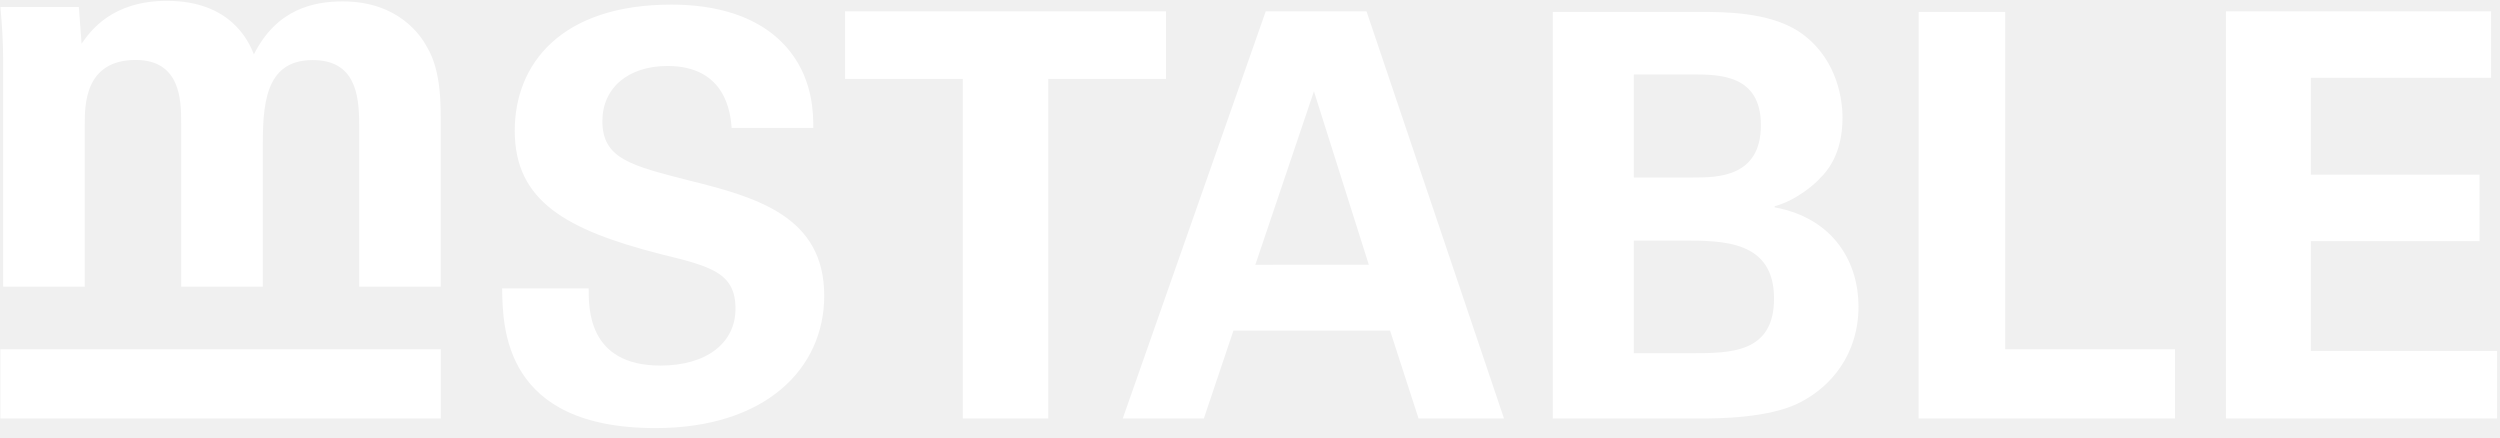
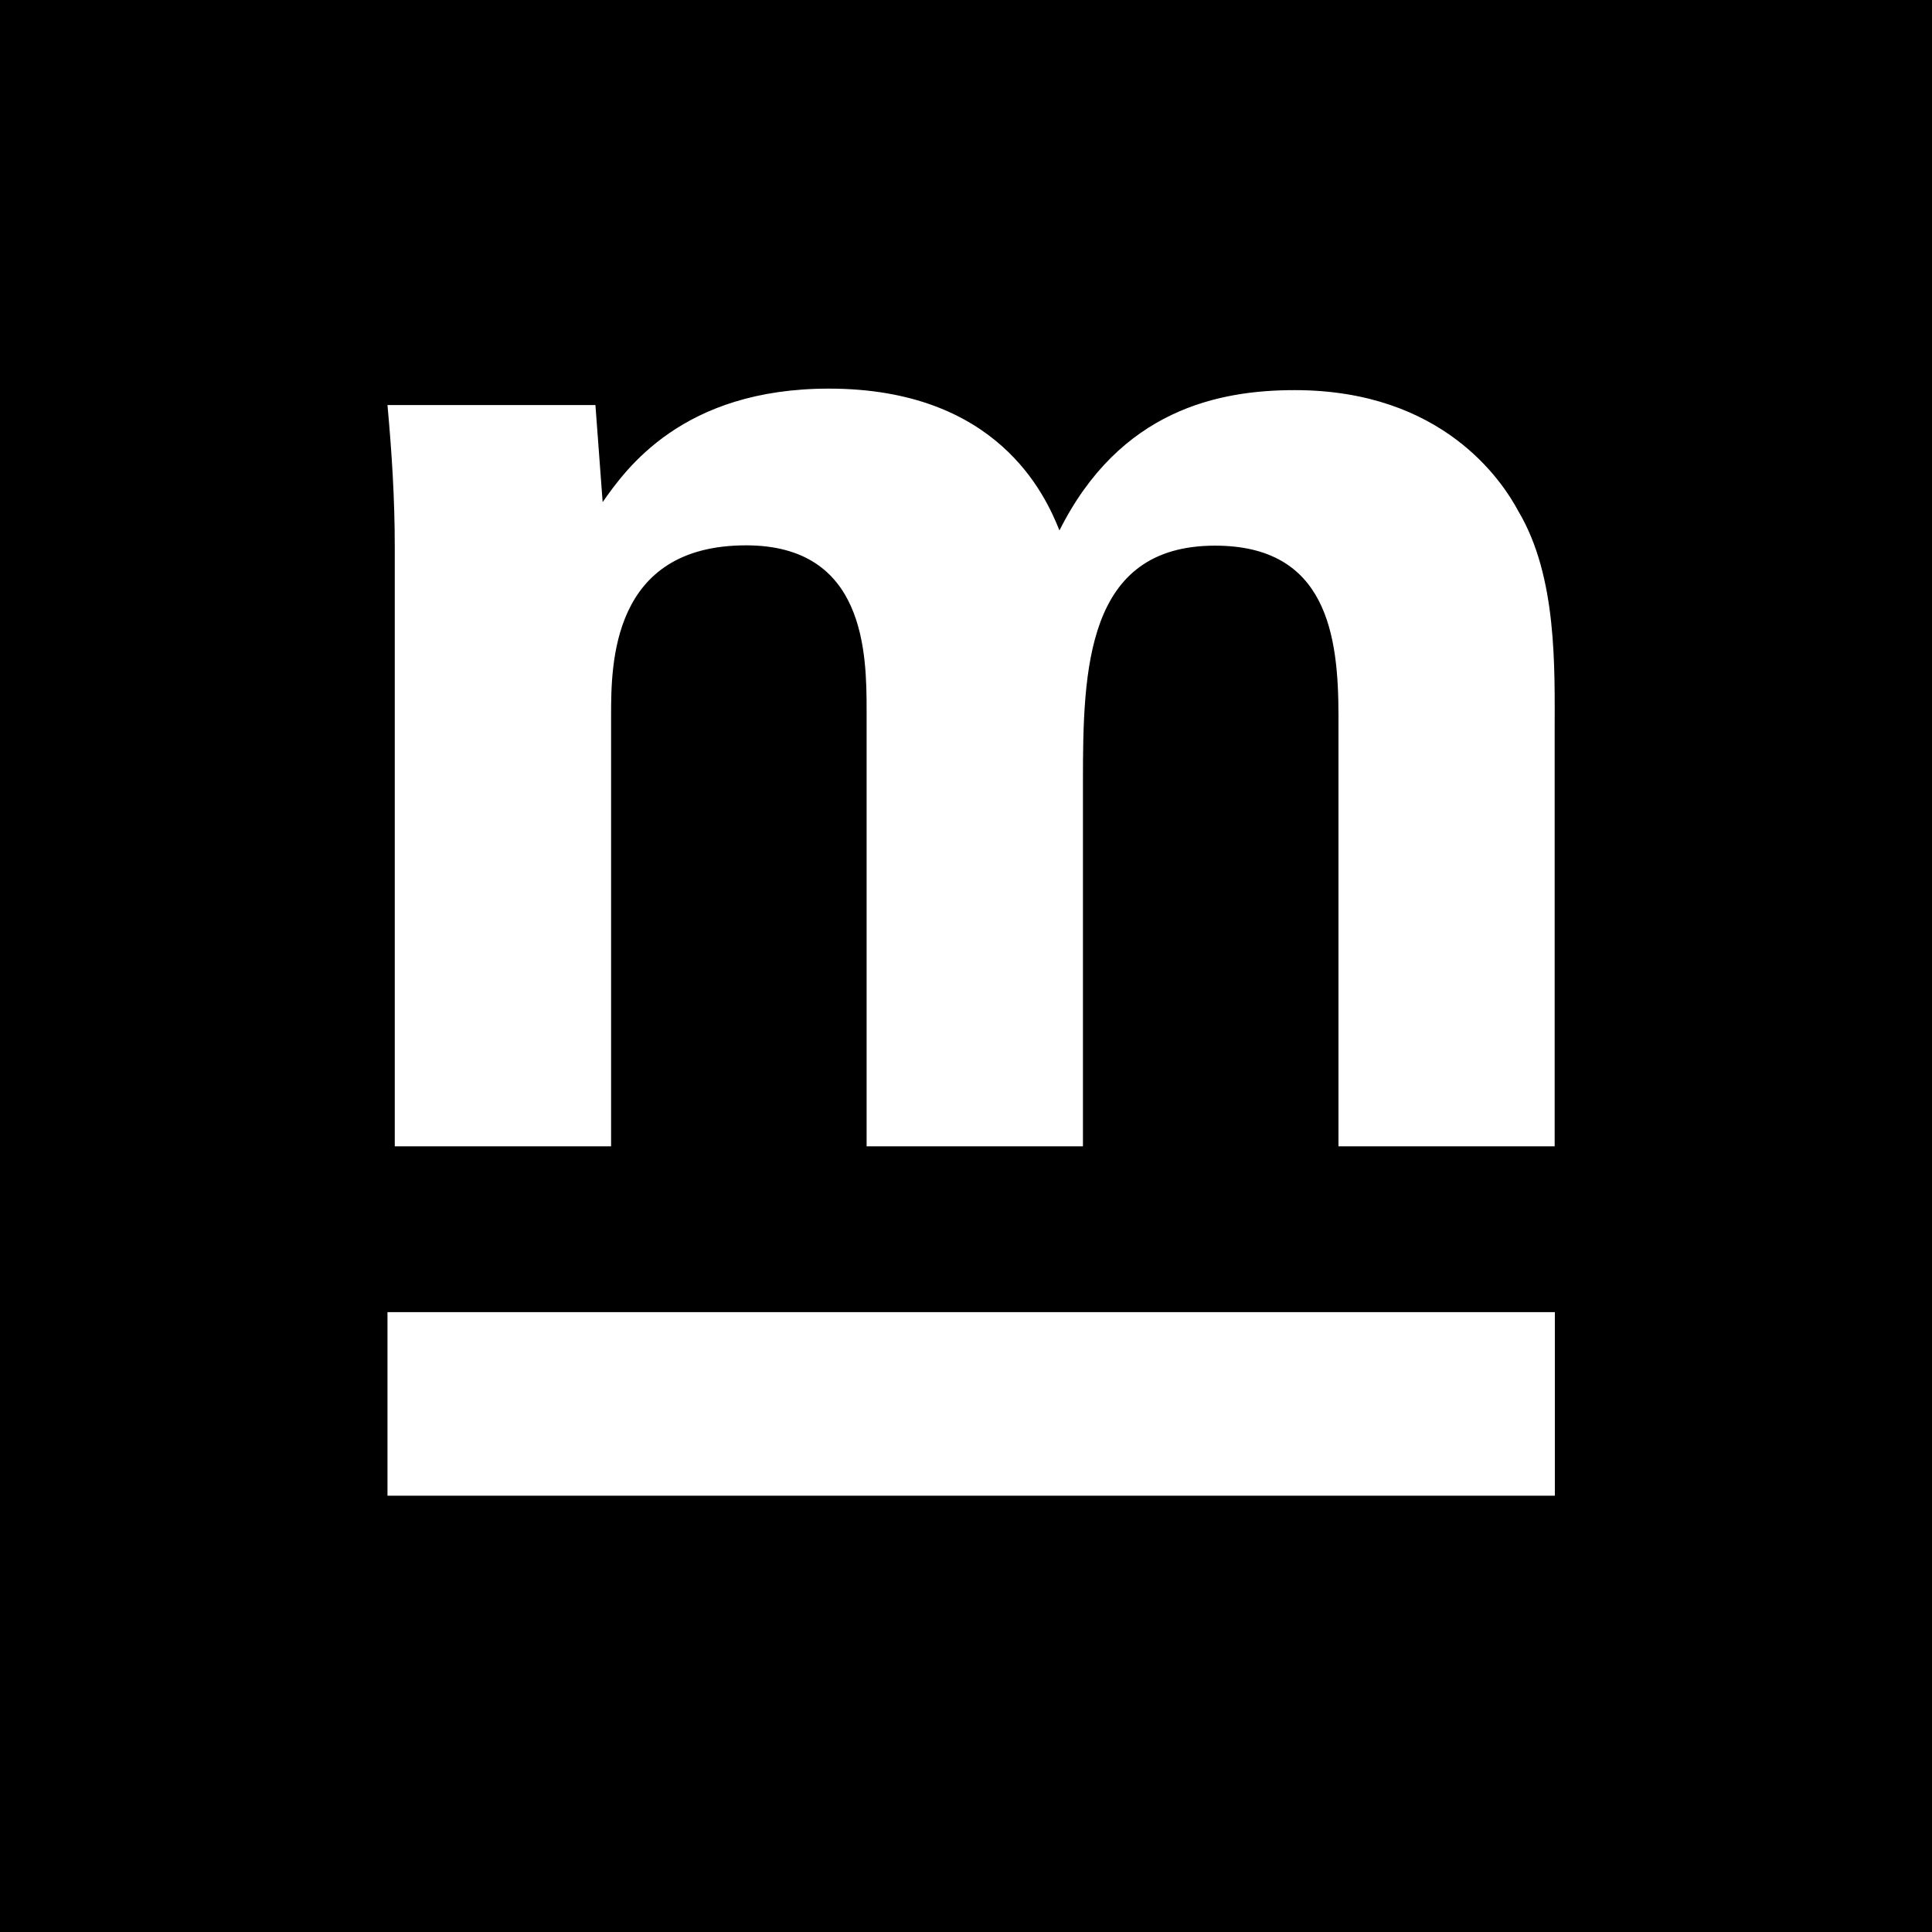
- <svg xmlns="http://www.w3.org/2000/svg" viewBox="0 0 343 60" fill="white">
-   <path d="M80.768 39.572C80.768 42.201 80.617 50.157 90.615 50.157C96.928 50.157 100.91 47.067 100.91 42.356C100.91 37.409 97.527 36.543 90.615 34.861C77.687 31.538 70.623 27.599 70.623 17.94C70.623 8.743 77.012 0.632 92.116 0.632C97.769 0.632 104.44 1.946 108.501 7.2C111.583 11.217 111.583 15.699 111.583 17.553H100.382C100.235 15.615 99.632 9.053 91.588 9.053C86.177 9.053 82.646 12.066 82.646 16.626C82.646 21.793 86.629 22.729 94.443 24.738C103.84 27.062 113.084 29.685 113.084 40.577C113.084 50.623 104.968 58.734 89.936 58.734C69.122 58.734 68.971 44.981 68.893 39.572H80.768Z" />
-   <path d="M132.098 10.829H115.942V1.552H159.979V10.829H143.823V57.417H132.098V10.829Z" />
-   <path d="M187.486 1.552L206.35 57.417H194.625L190.718 45.362H169.226L165.168 57.417H154.04L173.66 1.552H187.486ZM187.8 36.321L180.272 12.531L172.231 36.327L187.8 36.321Z" />
-   <path d="M213.04 1.636H233.329C236.47 1.636 242.572 1.636 246.706 4.265C251.665 7.51 252.793 12.915 252.793 16.161C252.793 18.247 252.419 21.88 249.652 24.508C249.278 24.97 246.646 27.444 243.49 28.293V28.448C251.756 29.991 254.988 36.175 254.988 42.046C254.988 48.614 251.219 53.025 247.023 55.182C242.799 57.417 235.433 57.417 233.329 57.417H213.04V1.636ZM224.161 24.353H232.277C235.584 24.353 241.596 24.353 241.596 17.165C241.596 10.213 235.886 10.213 232.051 10.213H224.161V24.353ZM224.161 48.459H232.051C237.39 48.459 243.398 48.459 243.398 40.964C243.398 33.007 236.41 33.007 230.835 33.007H224.161V48.459Z" />
-   <path d="M263.239 1.636H275.114V47.916H298.409V57.417H263.233L263.239 1.636Z" />
-   <path d="M305.401 1.552H341.774V10.678H317.047V23.966H340.191V33.082H317.047V48.149H342.597V57.417H305.401V1.552Z" />
-   <path d="M0.433 8.304C0.433 5.834 0.282 3.438 0.056 0.964H10.819L11.193 5.989C12.39 4.287 15.311 0.115 22.902 0.115C31.621 0.115 34.099 5.605 34.837 7.455C37.978 1.197 43.104 0.193 47.014 0.193C54.678 0.193 57.759 4.907 58.585 6.451C60.614 9.851 60.469 14.562 60.469 17.963V39.333H49.279V17.052C49.279 12.88 48.679 8.243 42.893 8.243C36.203 8.243 36.053 14.656 36.053 20.452V39.333H24.856V16.803C24.856 13.791 24.78 8.227 18.618 8.227C11.63 8.227 11.63 14.411 11.63 17.052V39.333H0.433V8.304Z" />
-   <path d="M0.056 47.916H60.479V57.417H0.056V47.916Z" />
+ <svg xmlns="http://www.w3.org/2000/svg" viewBox="0 0 100 100" fill="white">
+   <rect fill="black" width="100" height="100" />
+   <g transform="translate(20, 20)">
+     <path d="M0.433 8.304C0.433 5.834 0.282 3.438 0.056 0.964H10.819L11.193 5.989C12.39 4.287 15.311 0.115 22.902 0.115C31.621 0.115 34.099 5.605 34.837 7.455C37.978 1.197 43.104 0.193 47.014 0.193C54.678 0.193 57.759 4.907 58.585 6.451C60.614 9.851 60.469 14.562 60.469 17.963V39.333H49.279V17.052C49.279 12.88 48.679 8.243 42.893 8.243C36.203 8.243 36.053 14.656 36.053 20.452V39.333H24.856V16.803C24.856 13.791 24.78 8.227 18.618 8.227C11.63 8.227 11.63 14.411 11.63 17.052V39.333H0.433V8.304Z" />
+     <path d="M0.056 47.916H60.479V57.417H0.056V47.916Z" />
+   </g>
</svg>
